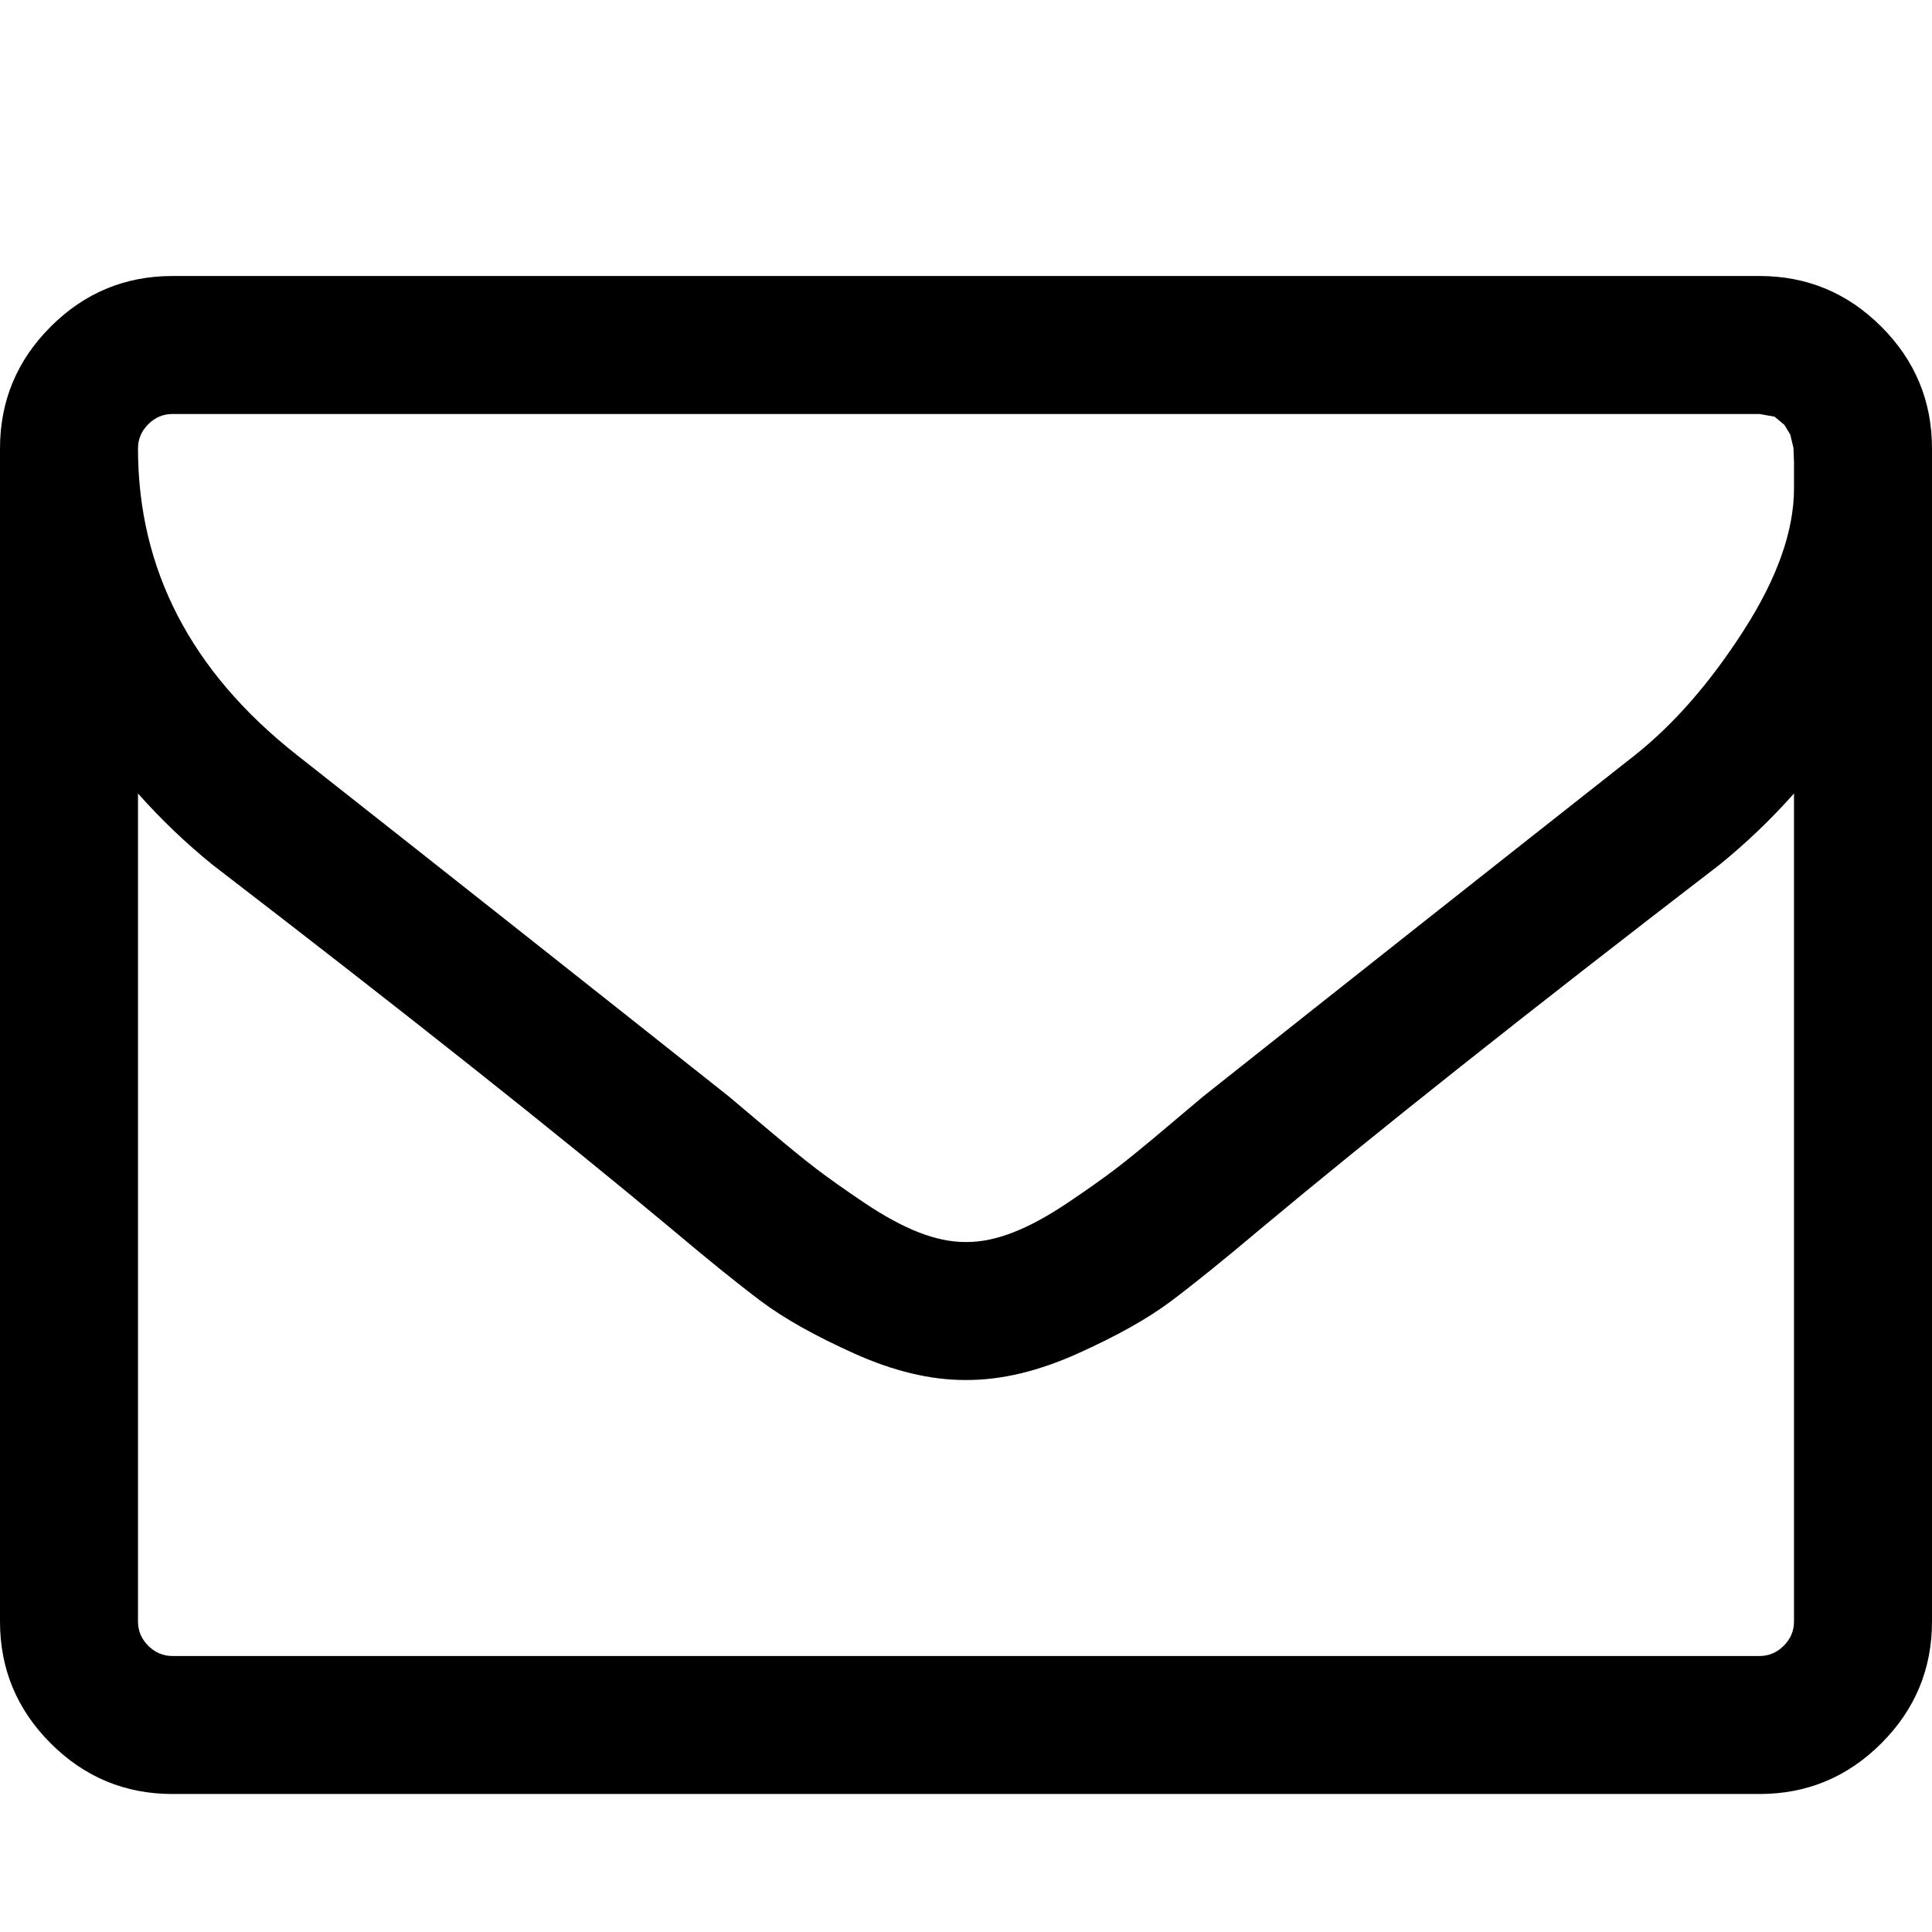
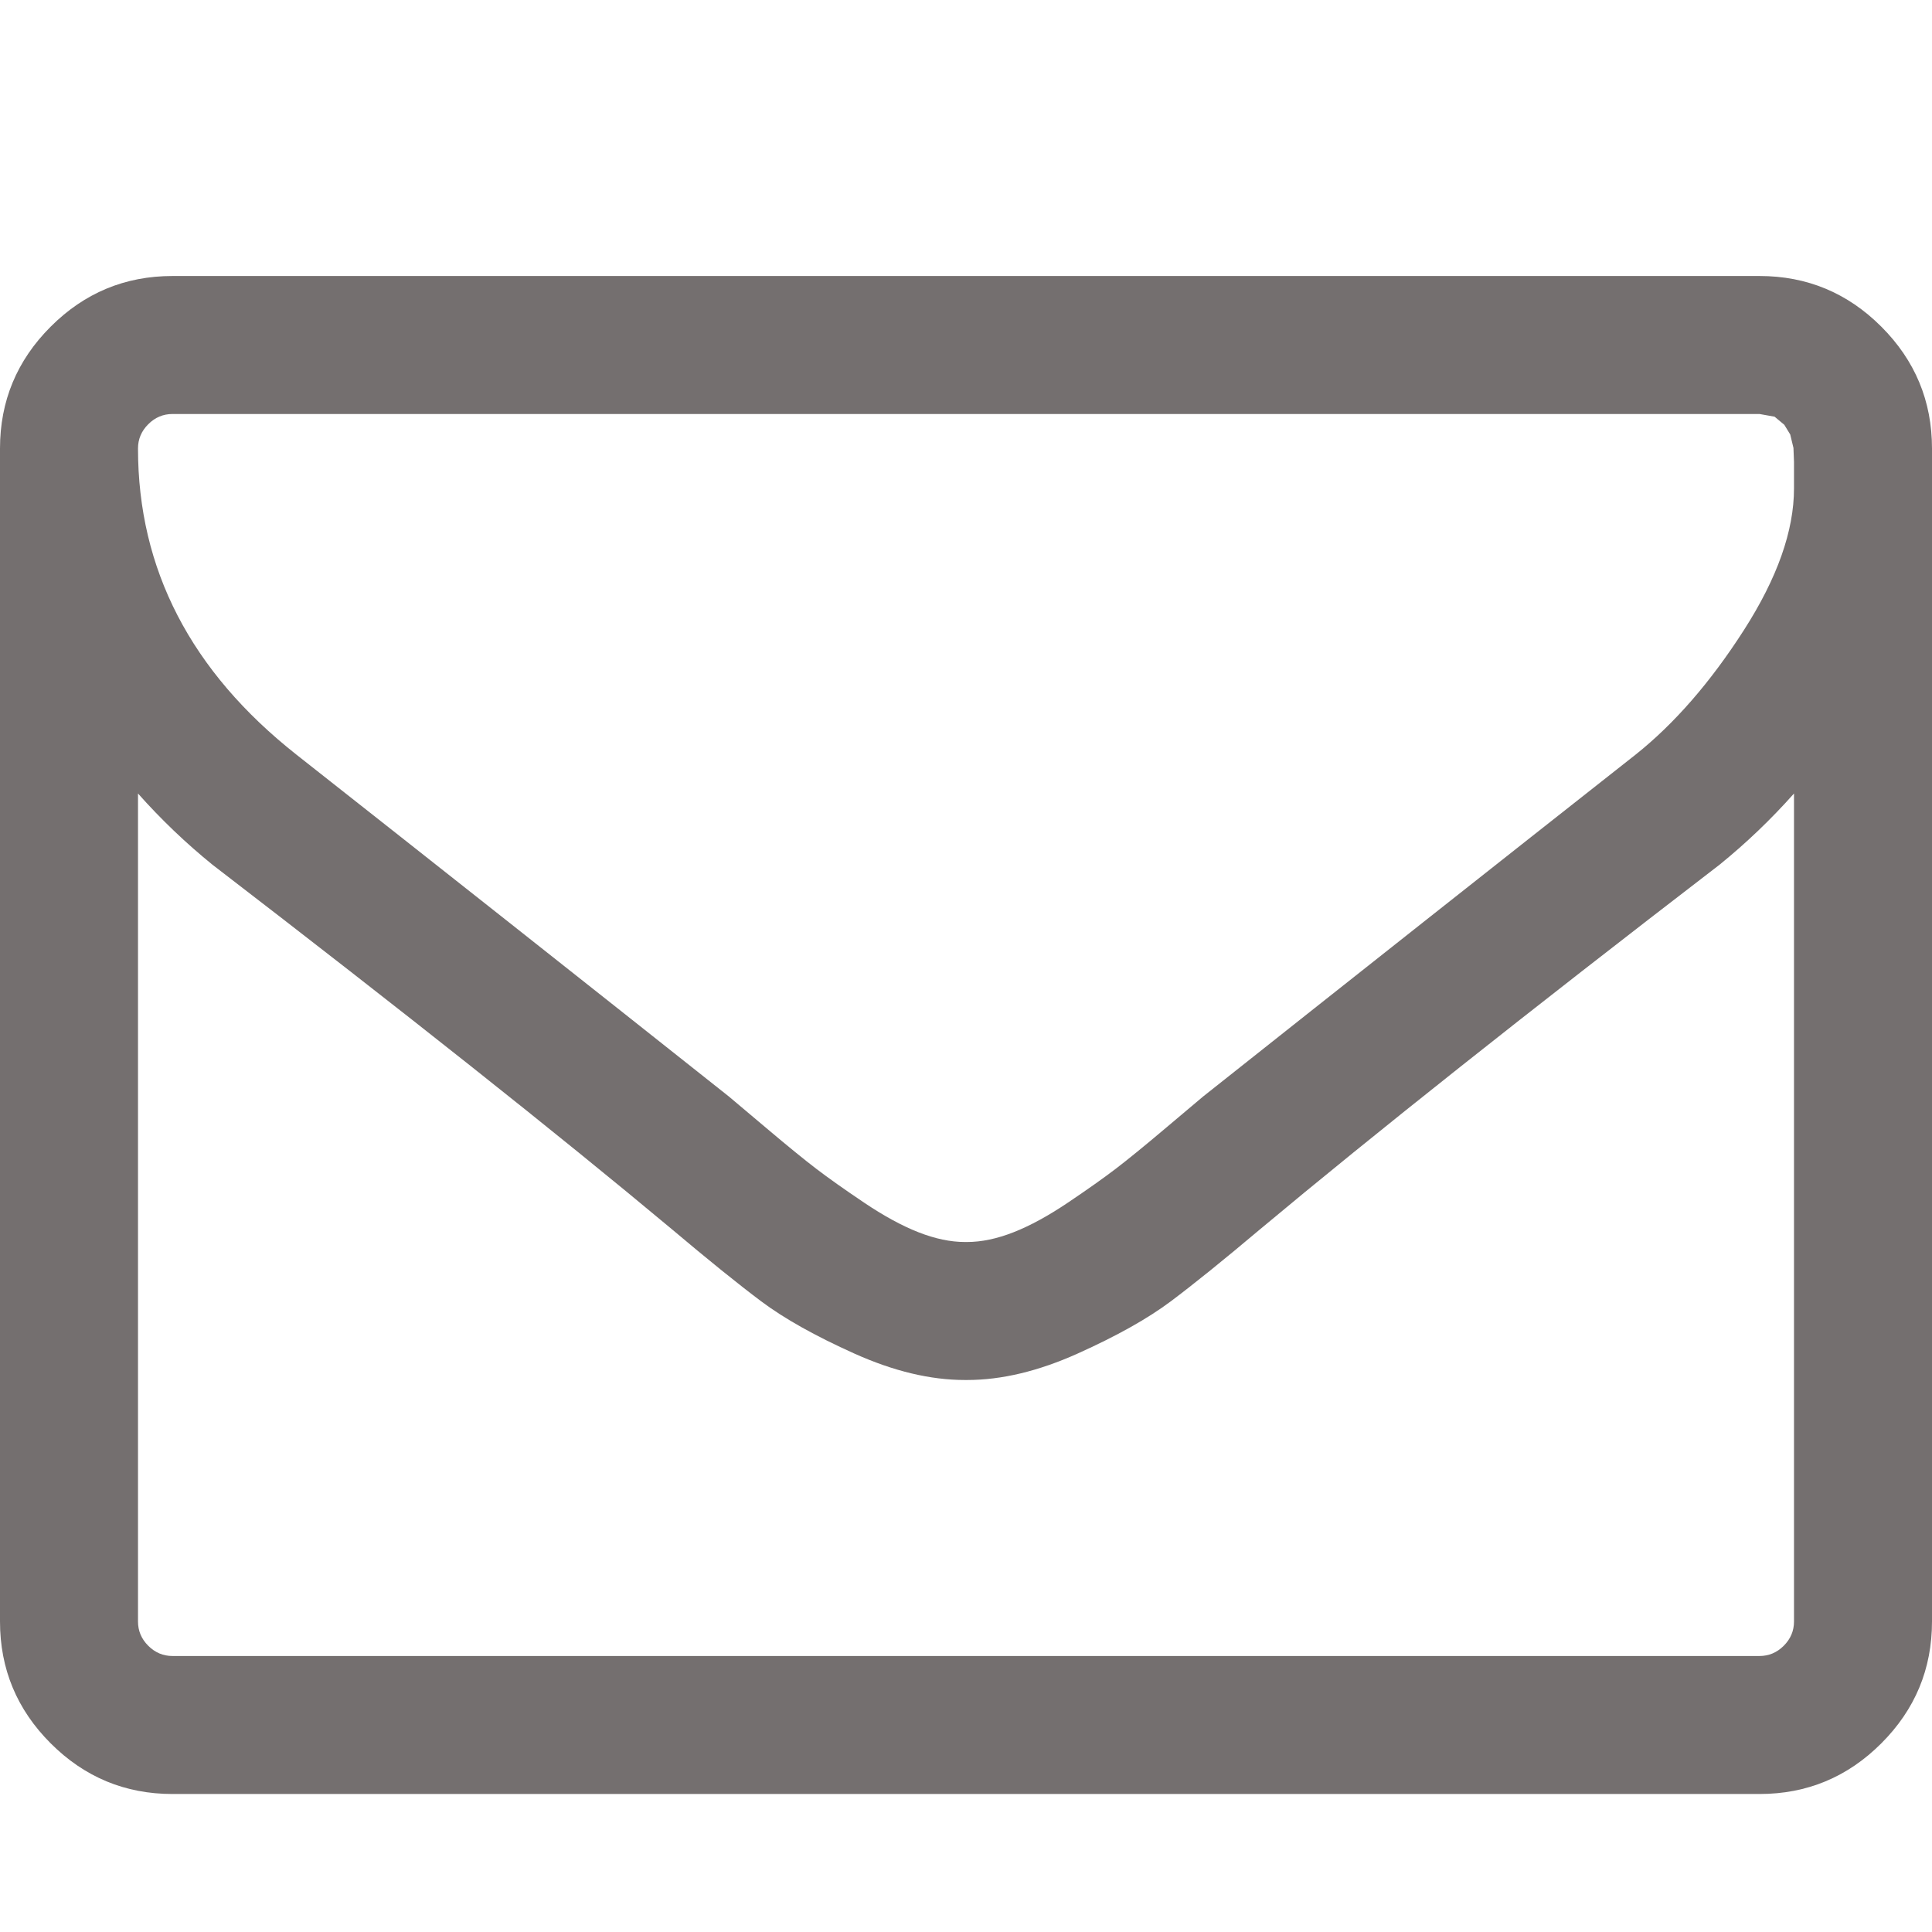
- <svg xmlns="http://www.w3.org/2000/svg" width="1792" height="1792" color="ffffff">
-   <path d="M1664 1504V736q-32 36-69 66-268 206-426 338-51 43-83 67t-86.5 48.5T897 1280h-2q-48 0-102.5-24.5T706 1207t-83-67q-158-132-426-338-37-30-69-66v768q0 13 9.5 22.5t22.5 9.5h1472q13 0 22.5-9.5t9.5-22.5zm0-1051v-24.5l-.5-13-3-12.5-5.5-9-9-7.5-14-2.5H160q-13 0-22.5 9.5T128 416q0 168 147 284 193 152 401 317 6 5 35 29.5t46 37.5 44.5 31.5T852 1143t43 9h2q20 0 43-9t50.5-27.5 44.5-31.5 46-37.5 35-29.5q208-165 401-317 54-43 100.5-115.5T1664 453zm128-37v1088q0 66-47 113t-113 47H160q-66 0-113-47T0 1504V416q0-66 47-113t113-47h1472q66 0 113 47t47 113z" />
+ <svg xmlns="http://www.w3.org/2000/svg" width="1792" height="1792" color="#ffffff">
+   <path d="M1664 1504V736q-32 36-69 66-268 206-426 338-51 43-83 67t-86.5 48.5T897 1280h-2q-48 0-102.5-24.5T706 1207t-83-67q-158-132-426-338-37-30-69-66v768q0 13 9.5 22.5t22.5 9.5h1472q13 0 22.5-9.5t9.5-22.5zm0-1051v-24.5l-.5-13-3-12.5-5.5-9-9-7.5-14-2.5H160q-13 0-22.5 9.5T128 416q0 168 147 284 193 152 401 317 6 5 35 29.5t46 37.5 44.5 31.5T852 1143t43 9h2q20 0 43-9t50.5-27.5 44.5-31.5 46-37.5 35-29.5q208-165 401-317 54-43 100.5-115.5T1664 453zm128-37v1088q0 66-47 113t-113 47H160q-66 0-113-47T0 1504V416q0-66 47-113t113-47h1472q66 0 113 47t47 113z" fill="#746f6f" />
</svg>
